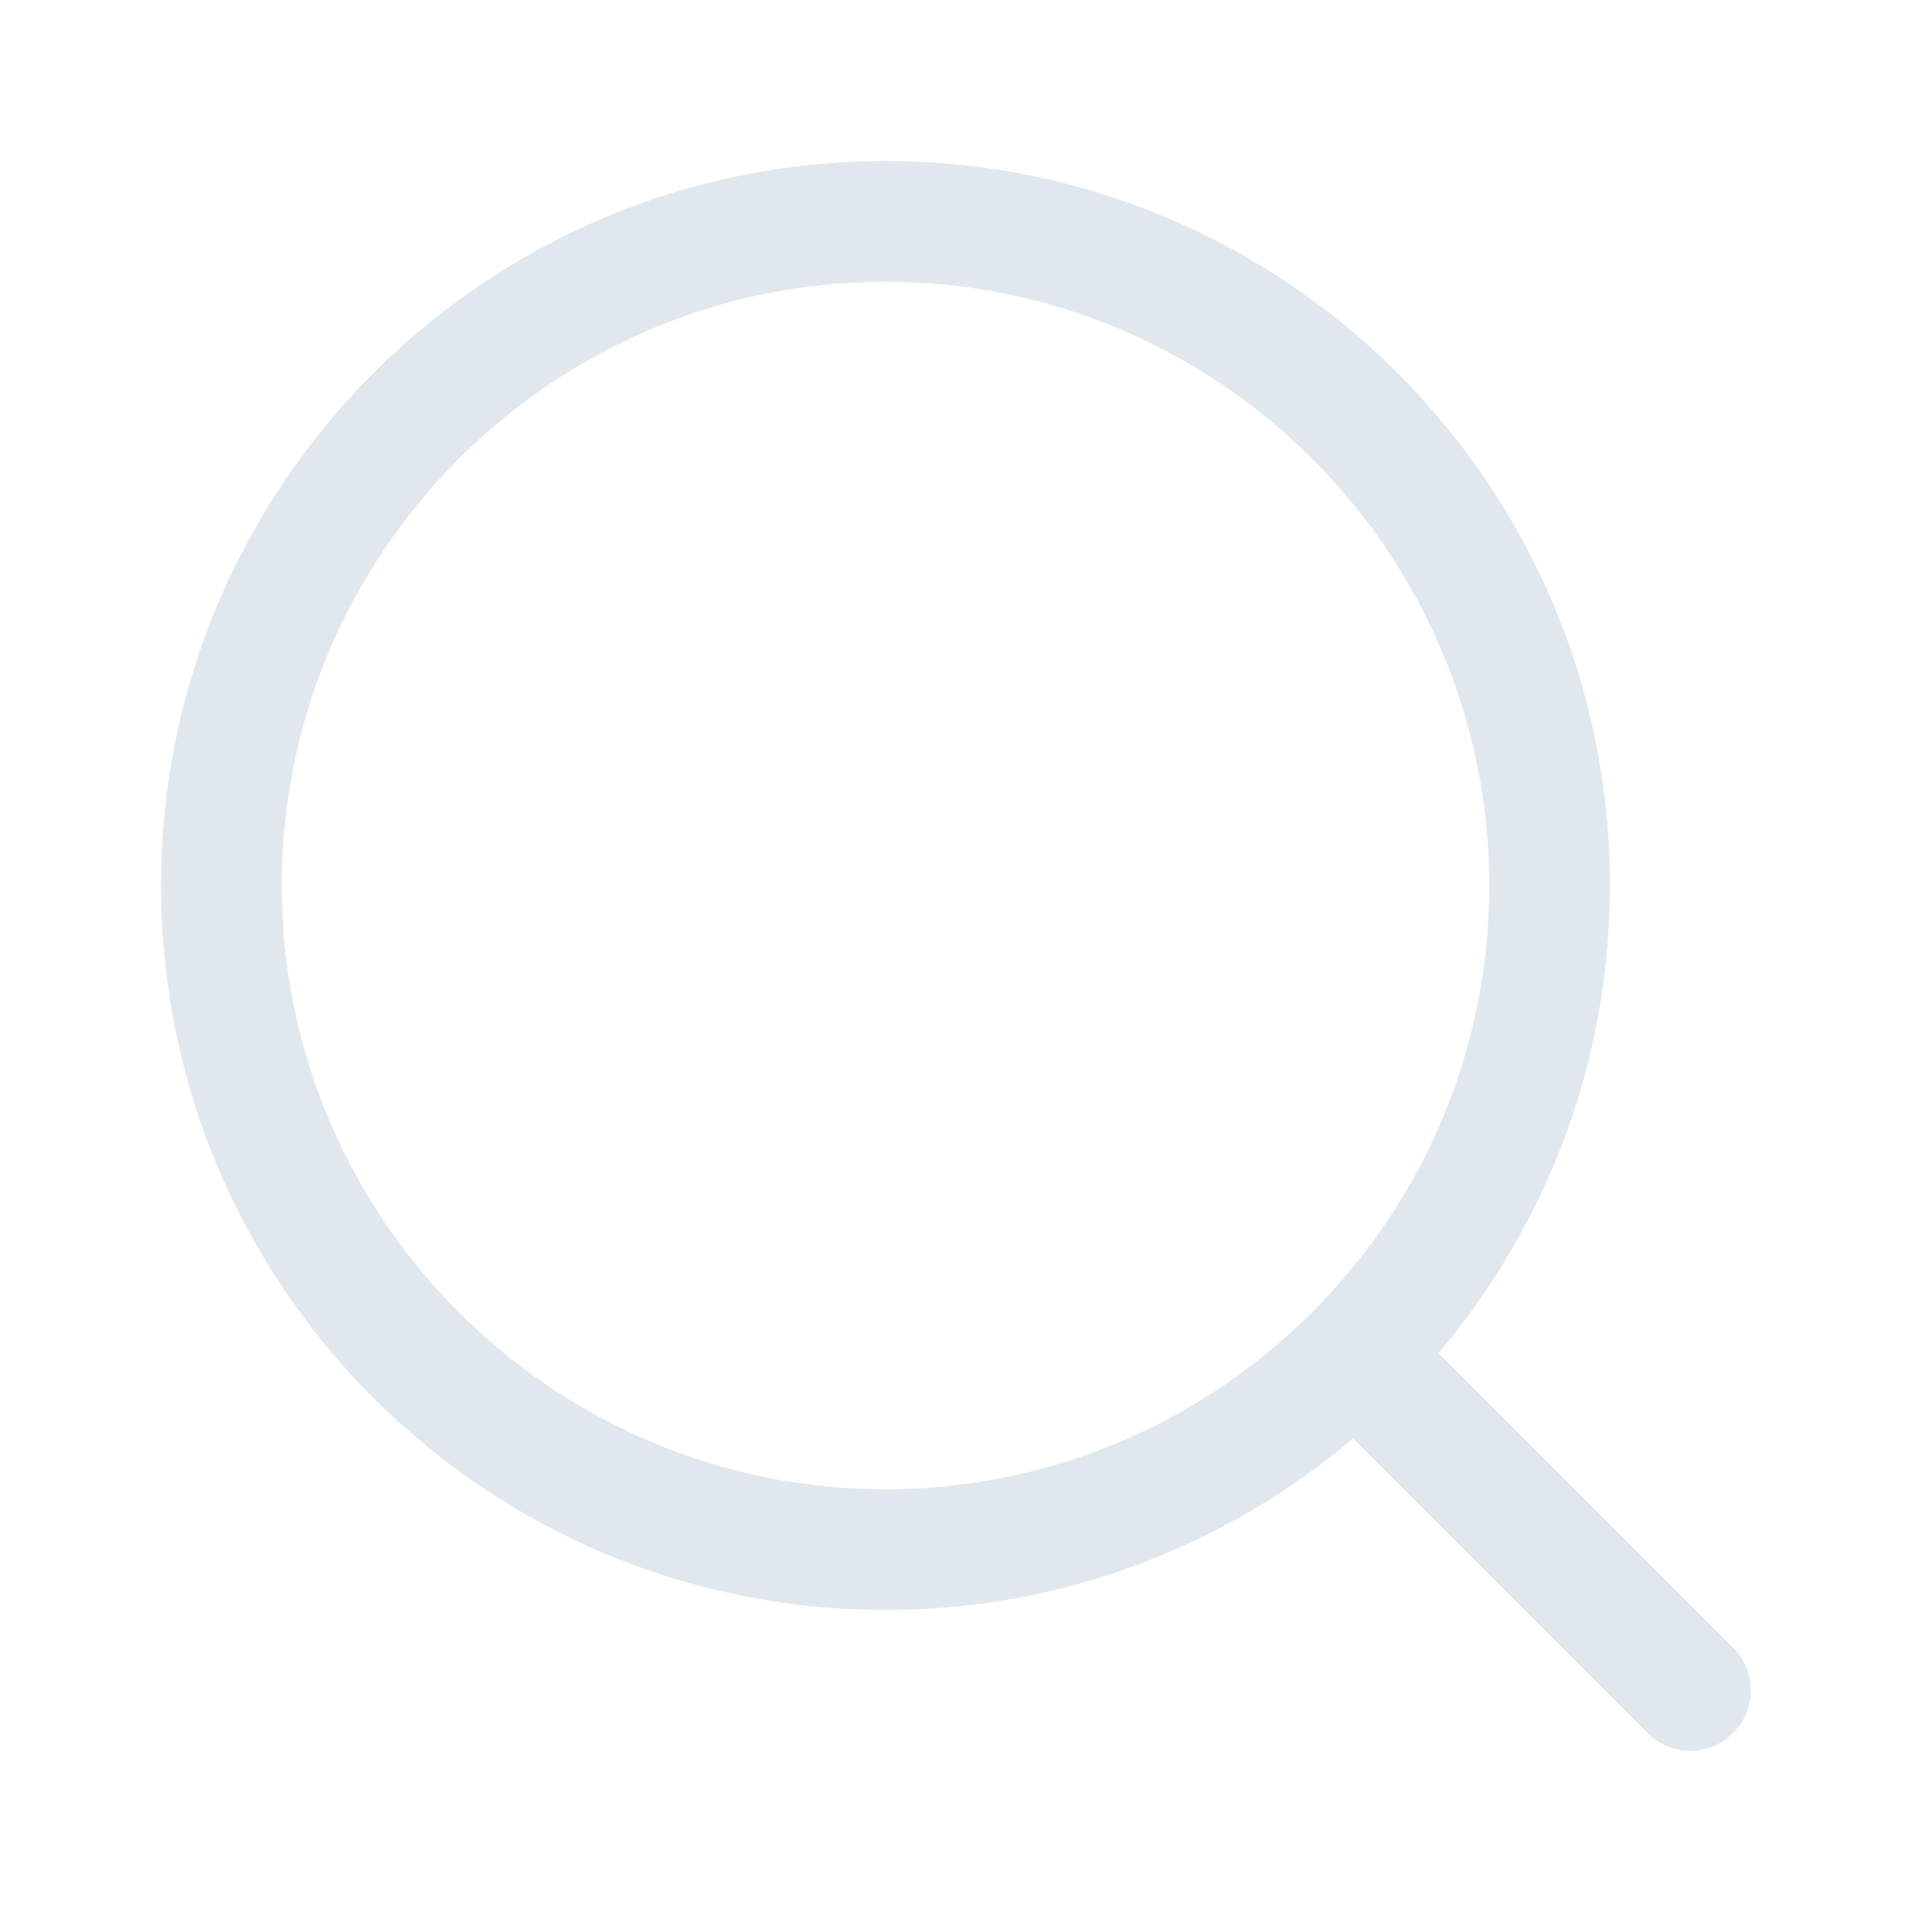
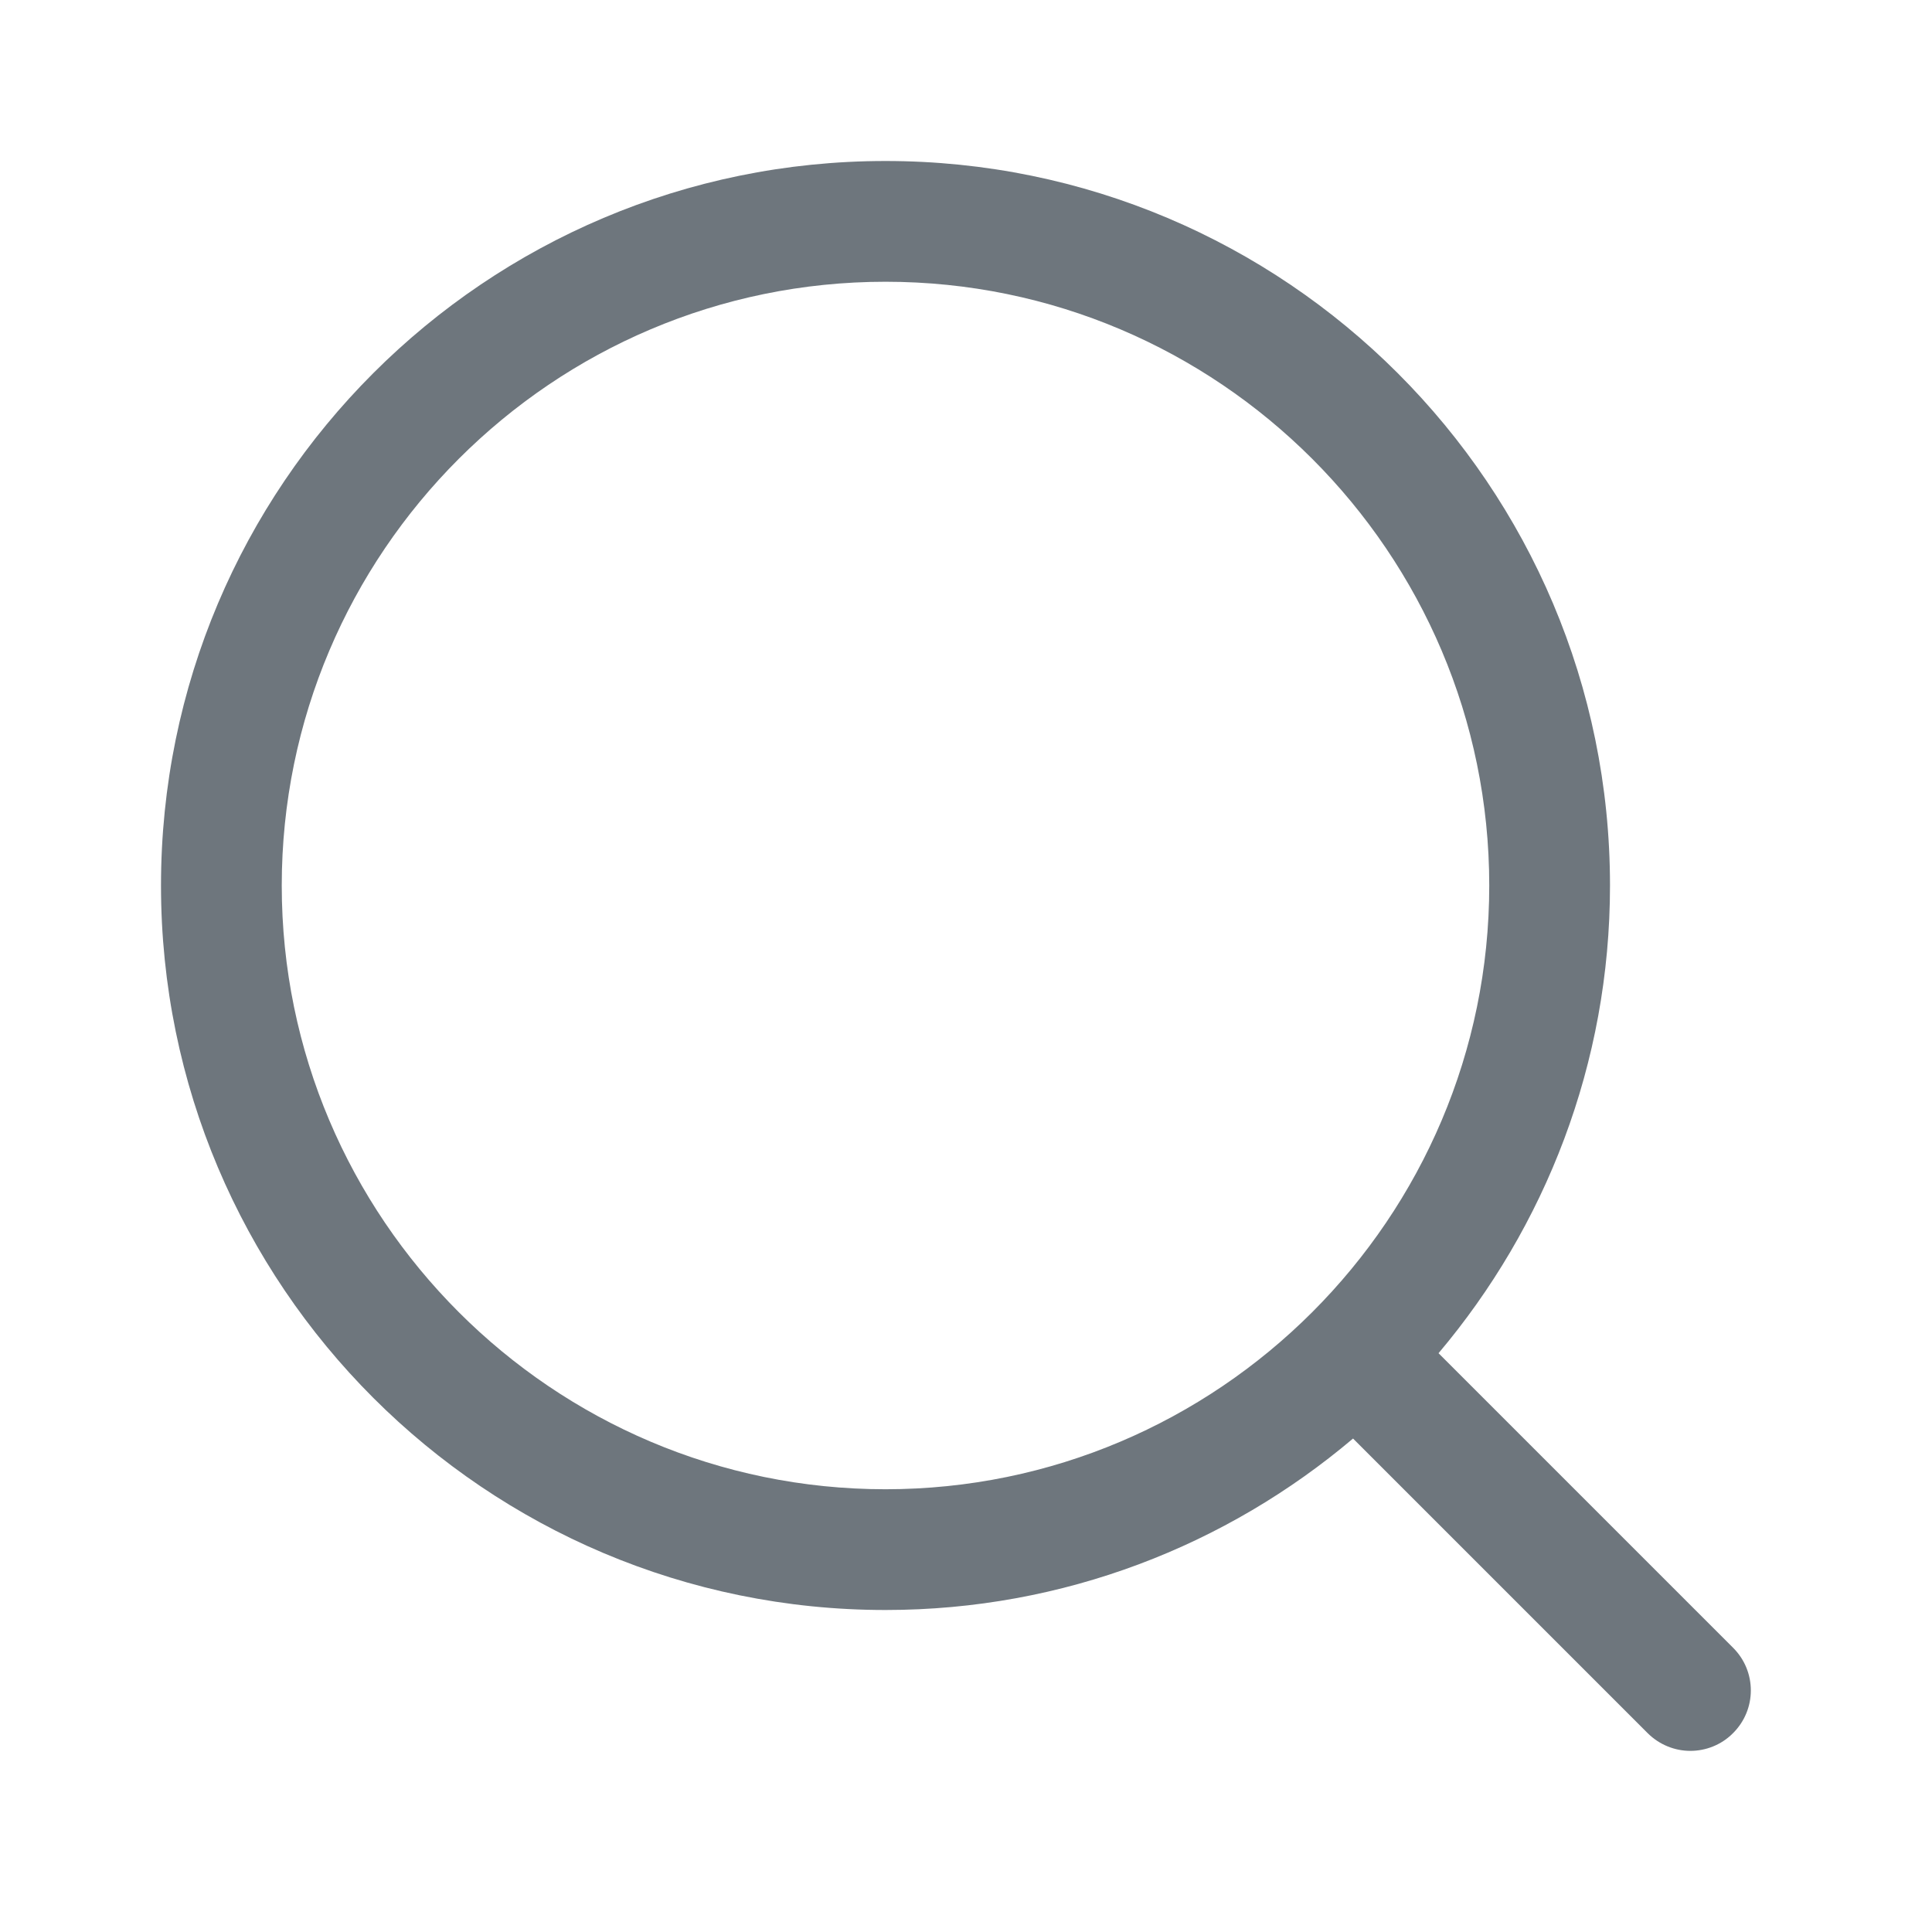
<svg xmlns="http://www.w3.org/2000/svg" width="24" height="24" viewBox="0 0 24 24" fill="none">
-   <path d="M21.53 20.47L17.87 16.81C19.195 15.24 20 13.214 20 11C20 6.03 15.97 2 11 2C6.03 2 2 6.03 2 11C2 15.97 6.03 20 11 20C13.215 20 15.24 19.196 16.808 17.87L20.468 21.53C20.615 21.676 20.808 21.75 20.998 21.75C21.188 21.75 21.383 21.677 21.528 21.53C21.823 21.237 21.823 20.763 21.53 20.47V20.47ZM3.5 11C3.5 6.865 6.865 3.5 11 3.5C15.135 3.5 18.5 6.865 18.5 11C18.5 15.135 15.135 18.5 11 18.5C6.865 18.5 3.5 15.135 3.5 11Z" fill="#E1E8ED" />
+   <path d="M21.53 20.47L17.87 16.81C19.195 15.24 20 13.214 20 11C20 6.03 15.97 2 11 2C6.03 2 2 6.03 2 11C2 15.97 6.03 20 11 20C13.215 20 15.24 19.196 16.808 17.87L20.468 21.53C20.615 21.676 20.808 21.75 20.998 21.75C21.188 21.75 21.383 21.677 21.528 21.53C21.823 21.237 21.823 20.763 21.53 20.47V20.47ZM3.5 11C3.5 6.865 6.865 3.5 11 3.5C15.135 3.5 18.5 6.865 18.5 11C18.5 15.135 15.135 18.5 11 18.5C6.865 18.5 3.5 15.135 3.5 11Z" fill="#6E767D" />
</svg>
